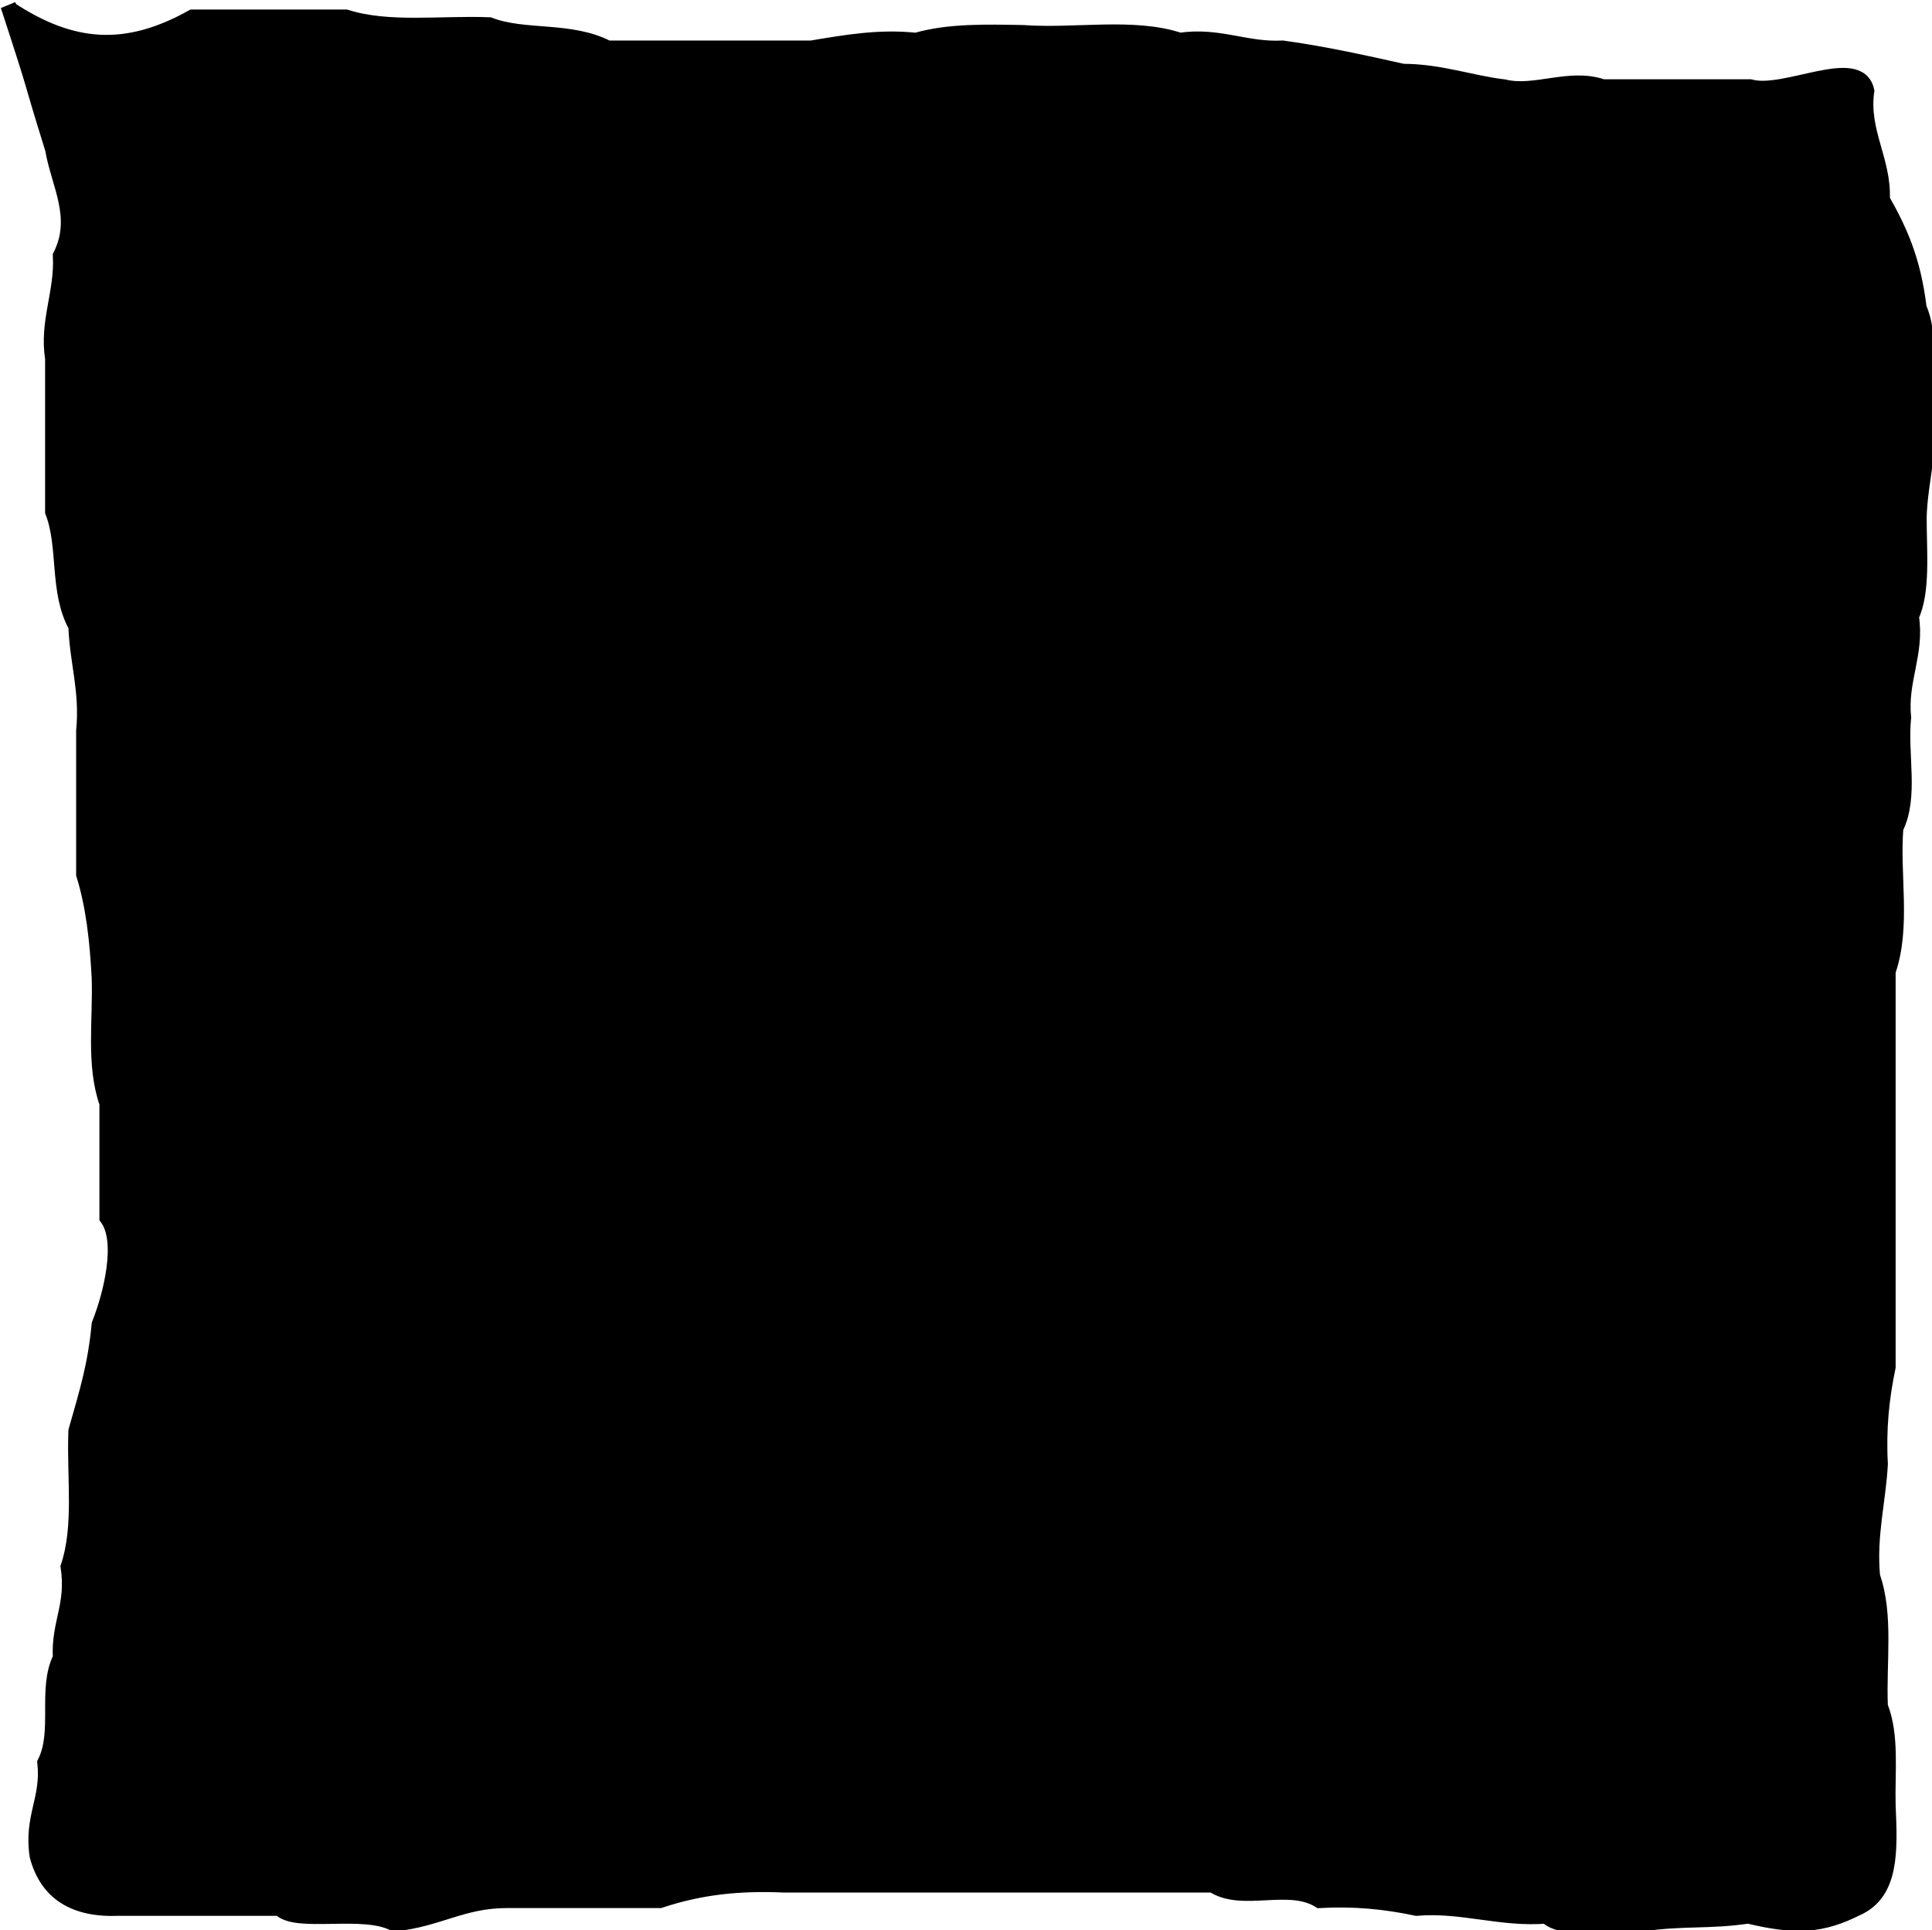
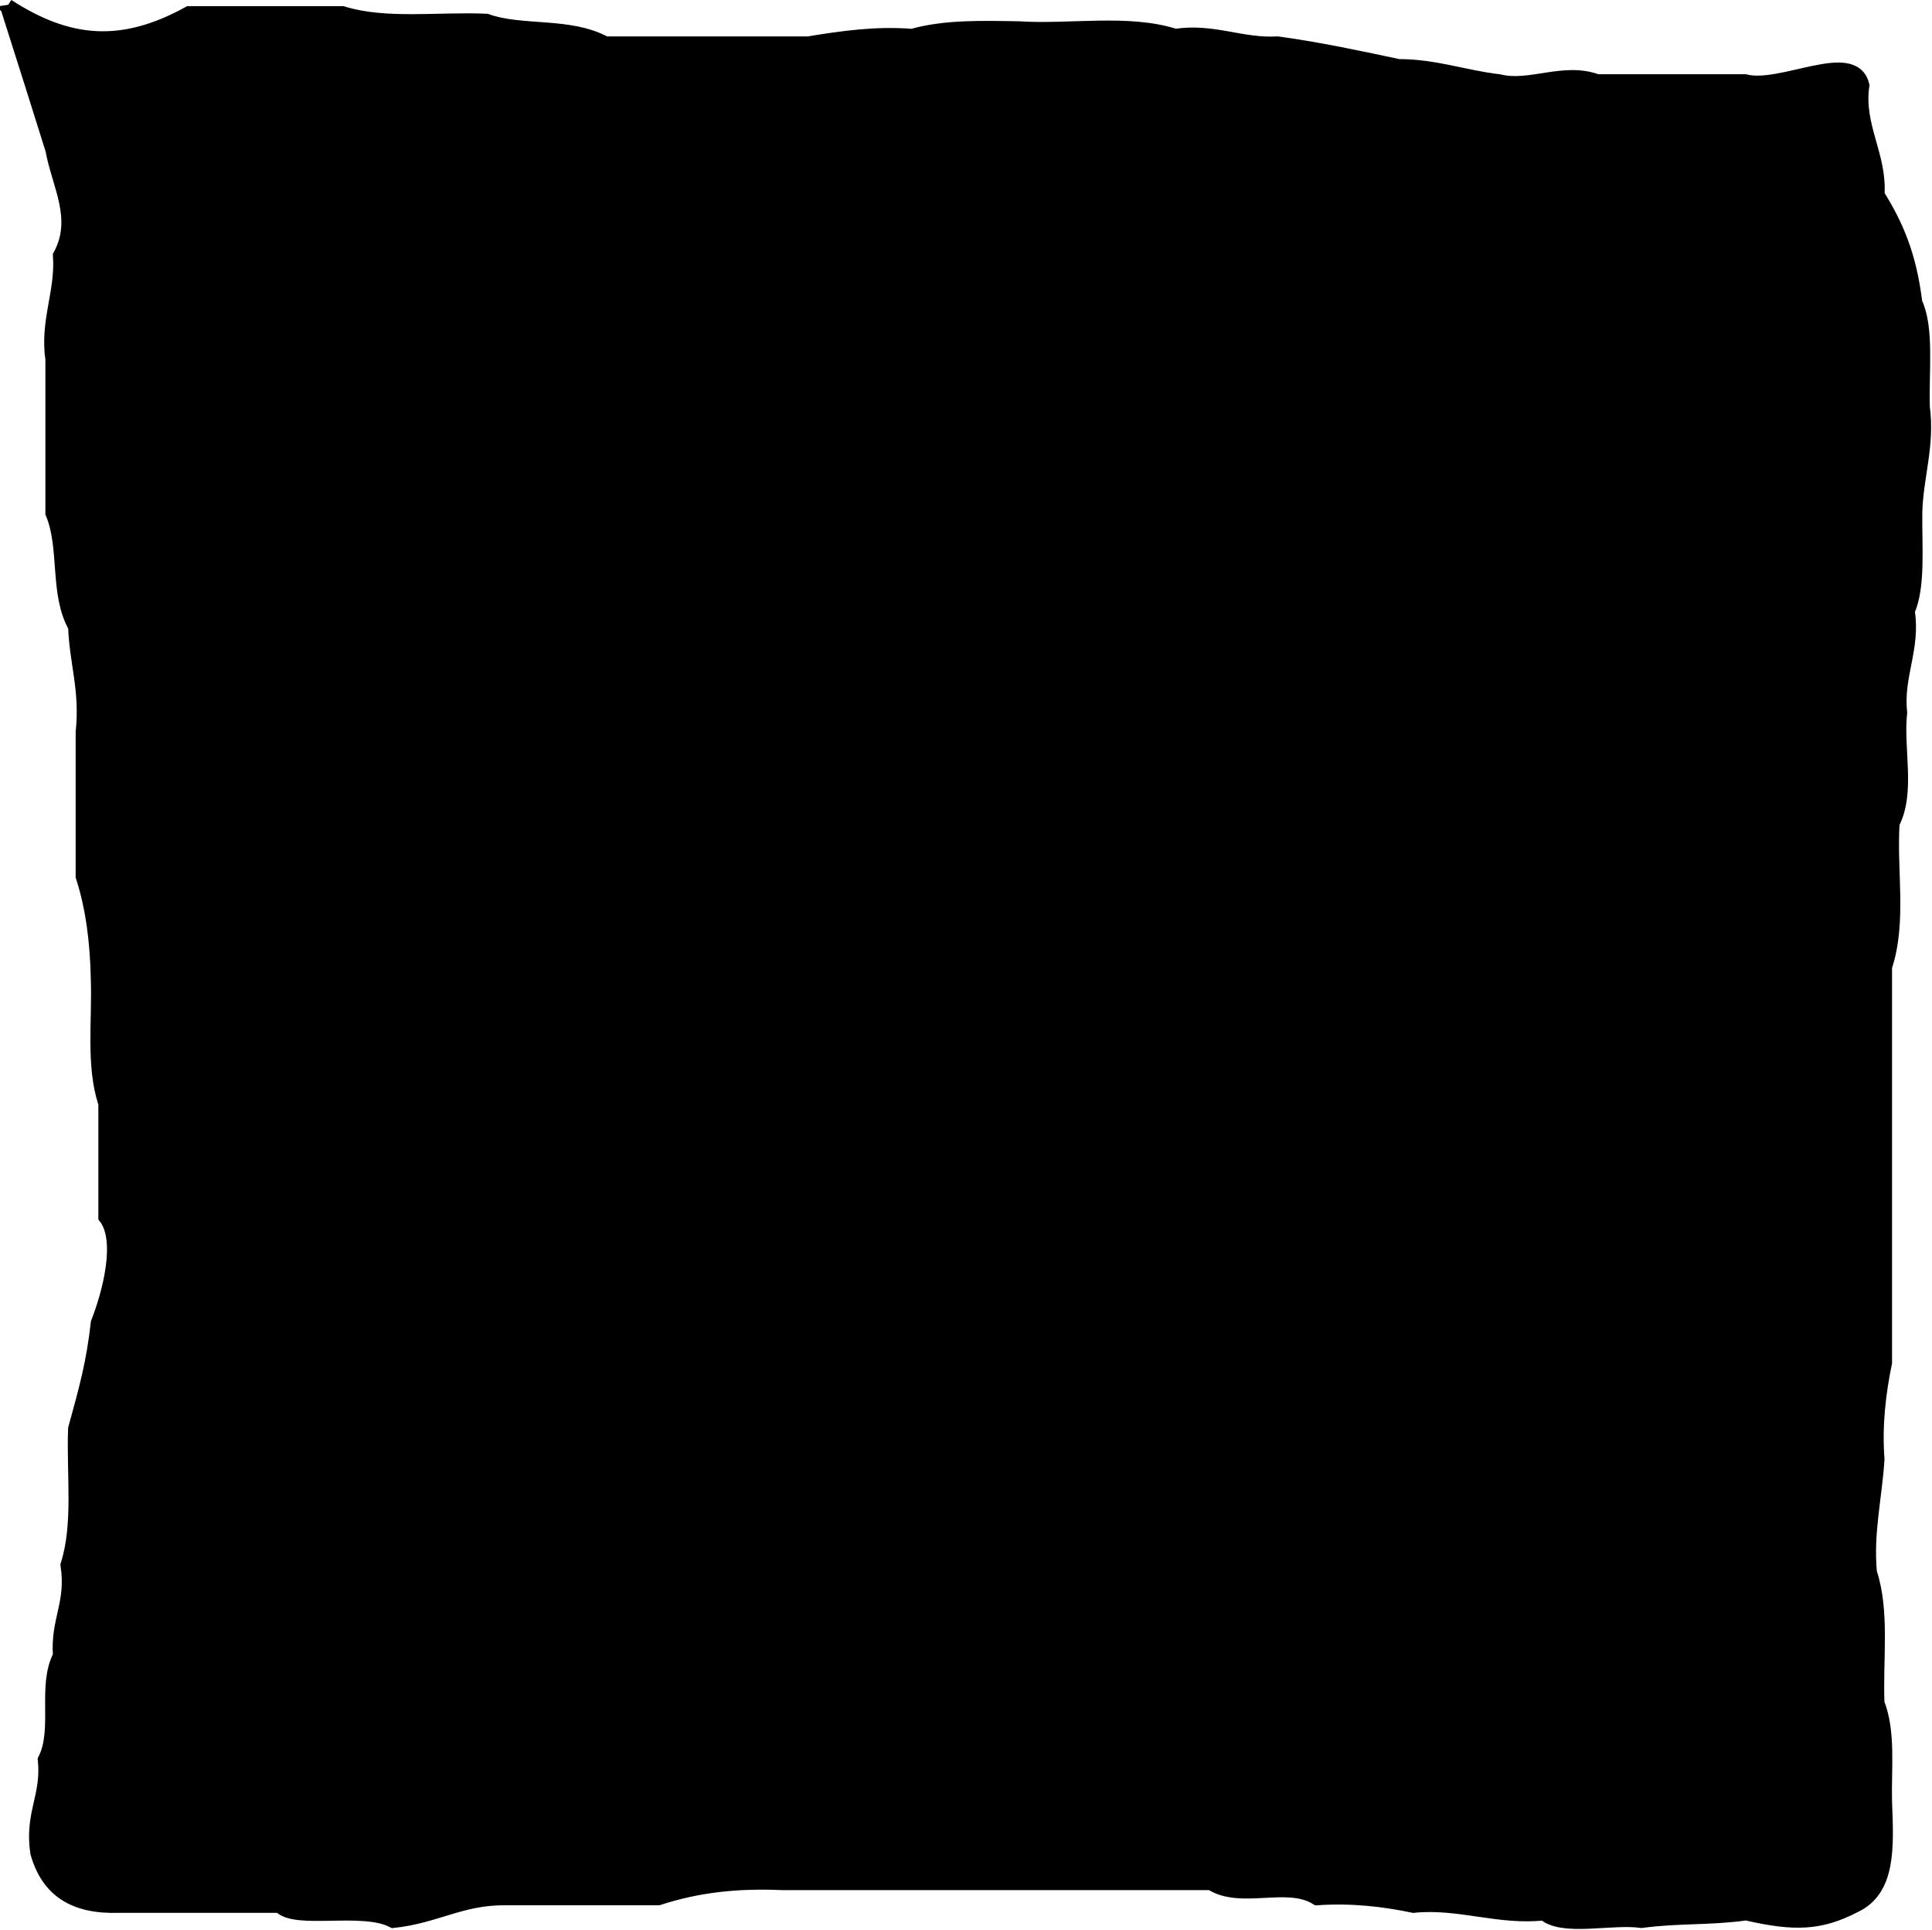
- <svg xmlns="http://www.w3.org/2000/svg" width="0.996" height="0.995" preserveAspectRatio="none" viewBox="0 0 0.996 0.995" version="1.1" id="svg1">
+ <svg xmlns="http://www.w3.org/2000/svg" width="99.6" height="99.5" preserveAspectRatio="none" viewBox="0 0 99.6 99.5" version="1.1" id="svg1">
  <defs id="defs1" />
  <g id="layer1" transform="translate(-30.96175,-84.50611)">
-     <path style="font-variation-settings:normal;opacity:1;fill:#000000;fill-opacity:1;stroke:#000000;stroke-width:0.008;stroke-linecap:butt;stroke-linejoin:miter;stroke-miterlimit:4;stroke-dasharray:none;stroke-dashoffset:0;stroke-opacity:1;stop-color:#000000;stop-opacity:1" d="m 30.966,84.509 c 0.017,0.052 0.009,0.029 0.023,0.074 0.003,0.018 0.014,0.035 0.004,0.055 0.001,0.019 -0.007,0.034 -0.004,0.053 v 0.079 c 0.007,0.018 0.002,0.041 0.012,0.059 6.83e-4,0.019 0.006,0.033 0.004,0.054 v 0.074 c 0.005,0.016 0.007,0.034 0.008,0.053 7.83e-4,0.022 -0.003,0.045 0.004,0.065 v 0.059 c 0.009,0.012 0.002,0.04 -0.004,0.055 -0.002,0.021 -0.006,0.034 -0.012,0.055 -9.14e-4,0.024 0.003,0.049 -0.004,0.07 0.003,0.02 -0.005,0.029 -0.004,0.047 -0.008,0.016 7.1e-5,0.038 -0.008,0.054 0.002,0.019 -0.007,0.028 -0.004,0.048 0.005,0.019 0.019,0.028 0.042,0.027 h 0.083 c 0.008,0.009 0.043,-5.77e-4 0.059,0.008 0.022,-0.002 0.035,-0.012 0.058,-0.012 h 0.079 c 0.021,-0.007 0.041,-0.009 0.064,-0.008 h 0.221 c 0.015,0.01 0.039,-0.002 0.055,0.008 0.018,-0.001 0.034,6.2e-4 0.05,0.004 0.023,-0.002 0.044,0.006 0.067,0.004 0.009,0.009 0.034,0.002 0.05,0.004 0.02,-0.003 0.034,-0.001 0.054,-0.004 0.025,0.006 0.038,0.005 0.056,-0.004 0.018,-0.008 0.017,-0.03 0.016,-0.053 -4.41e-4,-0.017 0.002,-0.036 -0.004,-0.051 -9.23e-4,-0.023 0.003,-0.047 -0.004,-0.067 -0.002,-0.021 0.003,-0.039 0.004,-0.058 -0.001,-0.018 6.58e-4,-0.034 0.004,-0.05 v -0.204 c 0.008,-0.023 0.002,-0.05 0.004,-0.074 0.008,-0.016 0.002,-0.038 0.004,-0.057 -0.002,-0.019 0.007,-0.033 0.004,-0.052 0.006,-0.013 0.004,-0.033 0.004,-0.051 4.2e-4,-0.018 0.006,-0.035 0.004,-0.054 -5.92e-4,-0.019 0.002,-0.041 -0.004,-0.054 -0.003,-0.025 -0.01,-0.04 -0.019,-0.056 0.001,-0.02 -0.011,-0.035 -0.008,-0.056 -0.004,-0.019 -0.042,0.003 -0.06,-0.002 h -0.076 c -0.017,-0.006 -0.035,0.004 -0.051,1.3e-5 -0.017,-0.002 -0.033,-0.008 -0.052,-0.008 -0.018,-0.004 -0.04,-0.009 -0.062,-0.012 -0.019,0.001 -0.033,-0.007 -0.053,-0.004 -0.024,-0.008 -0.054,-0.002 -0.081,-0.004 -0.019,-3.18e-4 -0.038,-8.85e-4 -0.055,0.004 -0.019,-0.002 -0.036,0.001 -0.054,0.004 h -0.105 c -0.019,-0.01 -0.043,-0.005 -0.061,-0.012 -0.025,-0.001 -0.052,0.003 -0.074,-0.004 h -0.079 c -0.034,0.019 -0.062,0.017 -0.094,-0.004 z" id="path3" />
+     <path style="font-variation-settings:normal;opacity:1;fill:#000000;fill-opacity:1;stroke:#000000;stroke-width:0.756;stroke-linecap:butt;stroke-linejoin:miter;stroke-miterlimit:4;stroke-dasharray:none;stroke-dashoffset:0;stroke-opacity:1;stop-color:#000000;stop-opacity:1" d="m 31.339,84.818 c 1.667,5.235 0.93,2.933 2.341,7.409 0.33,1.827 1.422,3.541 0.39,5.461 0.13,1.891 -0.68,3.392 -0.39,5.345 v 7.928 c 0.75,1.8 0.2,4.138 1.17,5.851 0.068,1.877 0.62,3.277 0.39,5.448 v 7.435 c 0.53,1.641 0.74,3.417 0.78,5.259 0.078,2.171 -0.26,4.514 0.39,6.449 v 5.856 c 0.94,1.21 0.19,3.985 -0.39,5.462 -0.23,2.052 -0.59,3.362 -1.17,5.46 -0.091,2.357 0.28,4.907 -0.39,7.024 0.3,1.994 -0.53,2.853 -0.39,4.683 -0.82,1.556 0.007,3.792 -0.78,5.361 0.19,1.912 -0.69,2.762 -0.39,4.785 0.55,1.946 1.906,2.805 4.187,2.729 h 8.3 c 0.79,0.89 4.255,-0.058 5.852,0.78 2.218,-0.24 3.469,-1.182 5.751,-1.17 h 7.909 c 2.094,-0.68 4.127,-0.88 6.428,-0.78 h 22.07 c 1.515,1 3.936,-0.19 5.462,0.78 1.762,-0.12 3.396,0.062 4.971,0.39 2.331,-0.24 4.398,0.65 6.736,0.39 0.95,0.85 3.444,0.17 5.024,0.39 1.959,-0.26 3.43,-0.12 5.396,-0.39 2.511,0.58 3.823,0.52 5.579,-0.39 1.753,-0.82 1.654,-2.977 1.559,-5.326 -0.044,-1.738 0.2,-3.598 -0.39,-5.108 -0.092,-2.261 0.28,-4.714 -0.39,-6.737 -0.19,-2.078 0.27,-3.889 0.39,-5.838 -0.13,-1.769 0.066,-3.406 0.39,-4.988 V 134.361 c 0.77,-2.321 0.23,-4.95 0.39,-7.415 0.83,-1.61 0.18,-3.835 0.39,-5.703 -0.21,-1.882 0.7,-3.305 0.39,-5.228 0.56,-1.263 0.37,-3.272 0.39,-5.073 0.042,-1.846 0.65,-3.459 0.39,-5.429 -0.059,-1.869 0.23,-4.082 -0.39,-5.396 -0.3,-2.495 -1.006,-4.045 -1.949,-5.559 0.14,-2.046 -1.085,-3.531 -0.78,-5.647 -0.45,-1.928 -4.153,0.29 -6.037,-0.2 h -7.622 c -1.722,-0.64 -3.451,0.4 -5.056,0.001 -1.748,-0.2 -3.339,-0.79 -5.173,-0.78 -1.753,-0.37 -4.027,-0.87 -6.24,-1.17 -1.857,0.11 -3.34,-0.69 -5.277,-0.39 -2.424,-0.78 -5.4,-0.22 -8.078,-0.39 -1.894,-0.032 -3.8,-0.088 -5.482,0.39 -1.902,-0.15 -3.636,0.11 -5.361,0.39 H 62.171 c -1.879,-1.02 -4.285,-0.51 -6.14,-1.17 -2.481,-0.11 -5.175,0.3 -7.415,-0.39 h -7.909 c -3.444,1.894 -6.213,1.662 -9.368,-0.38 z" id="path3" />
  </g>
</svg>
